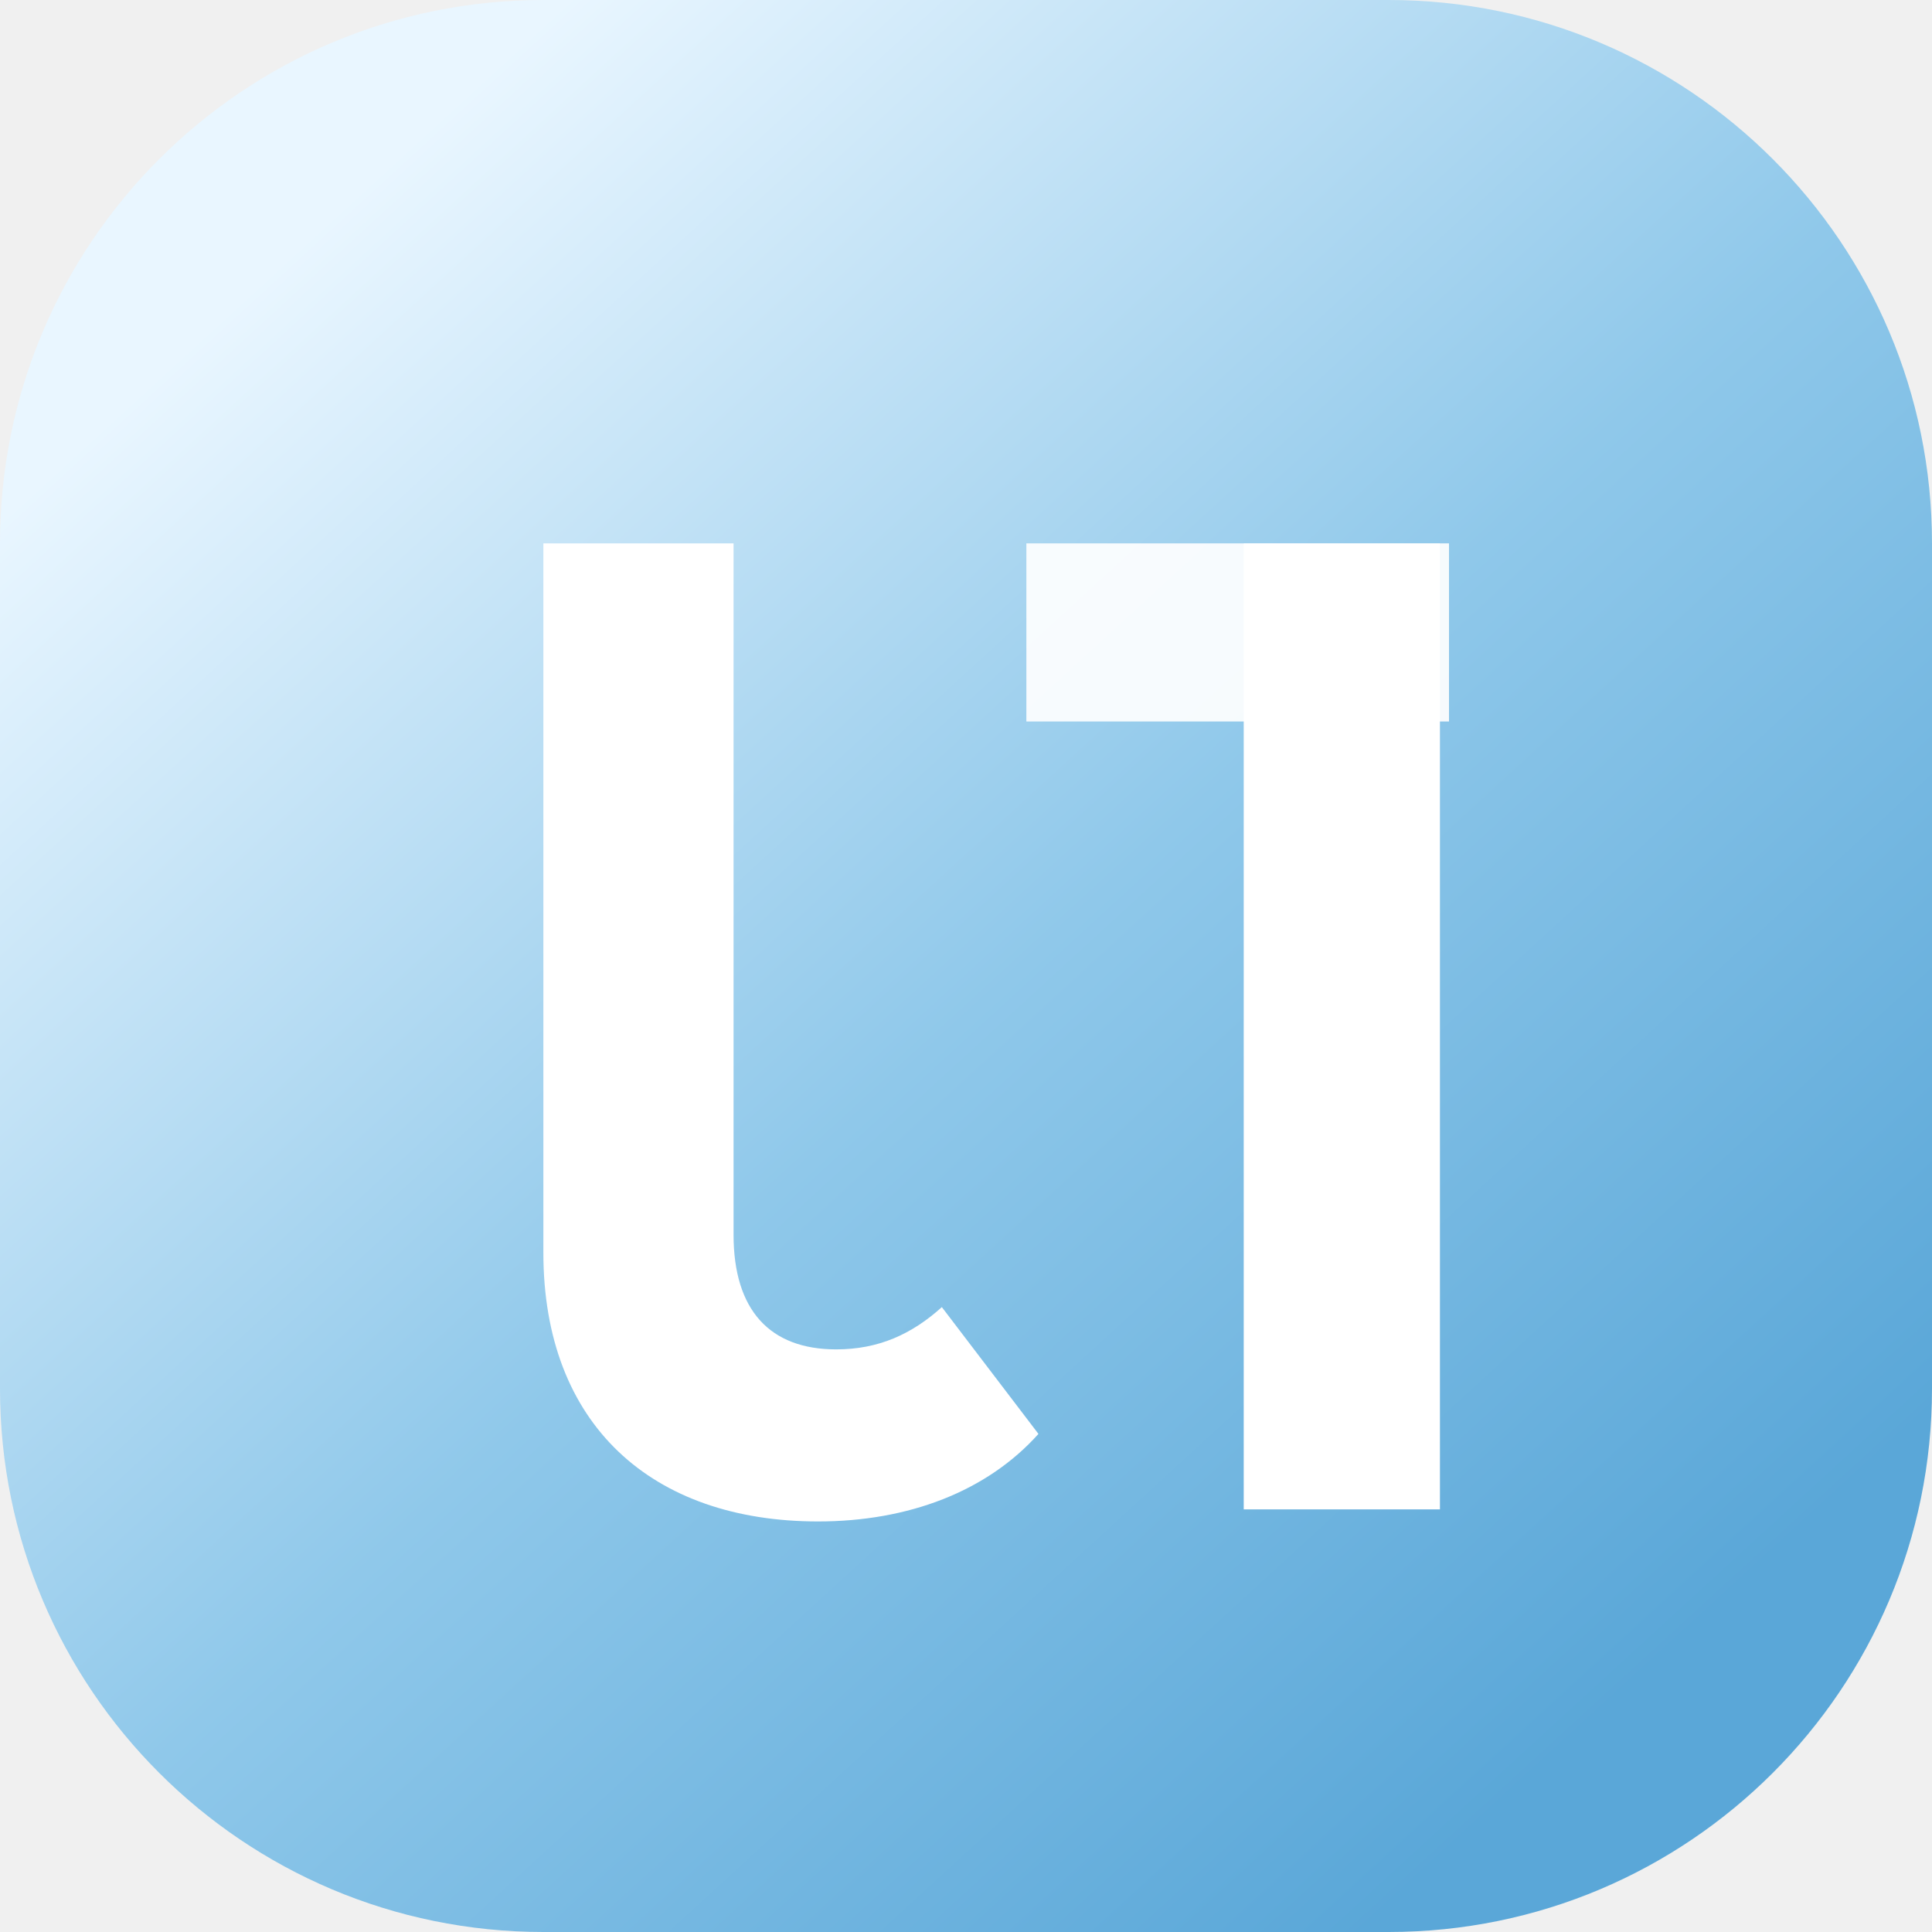
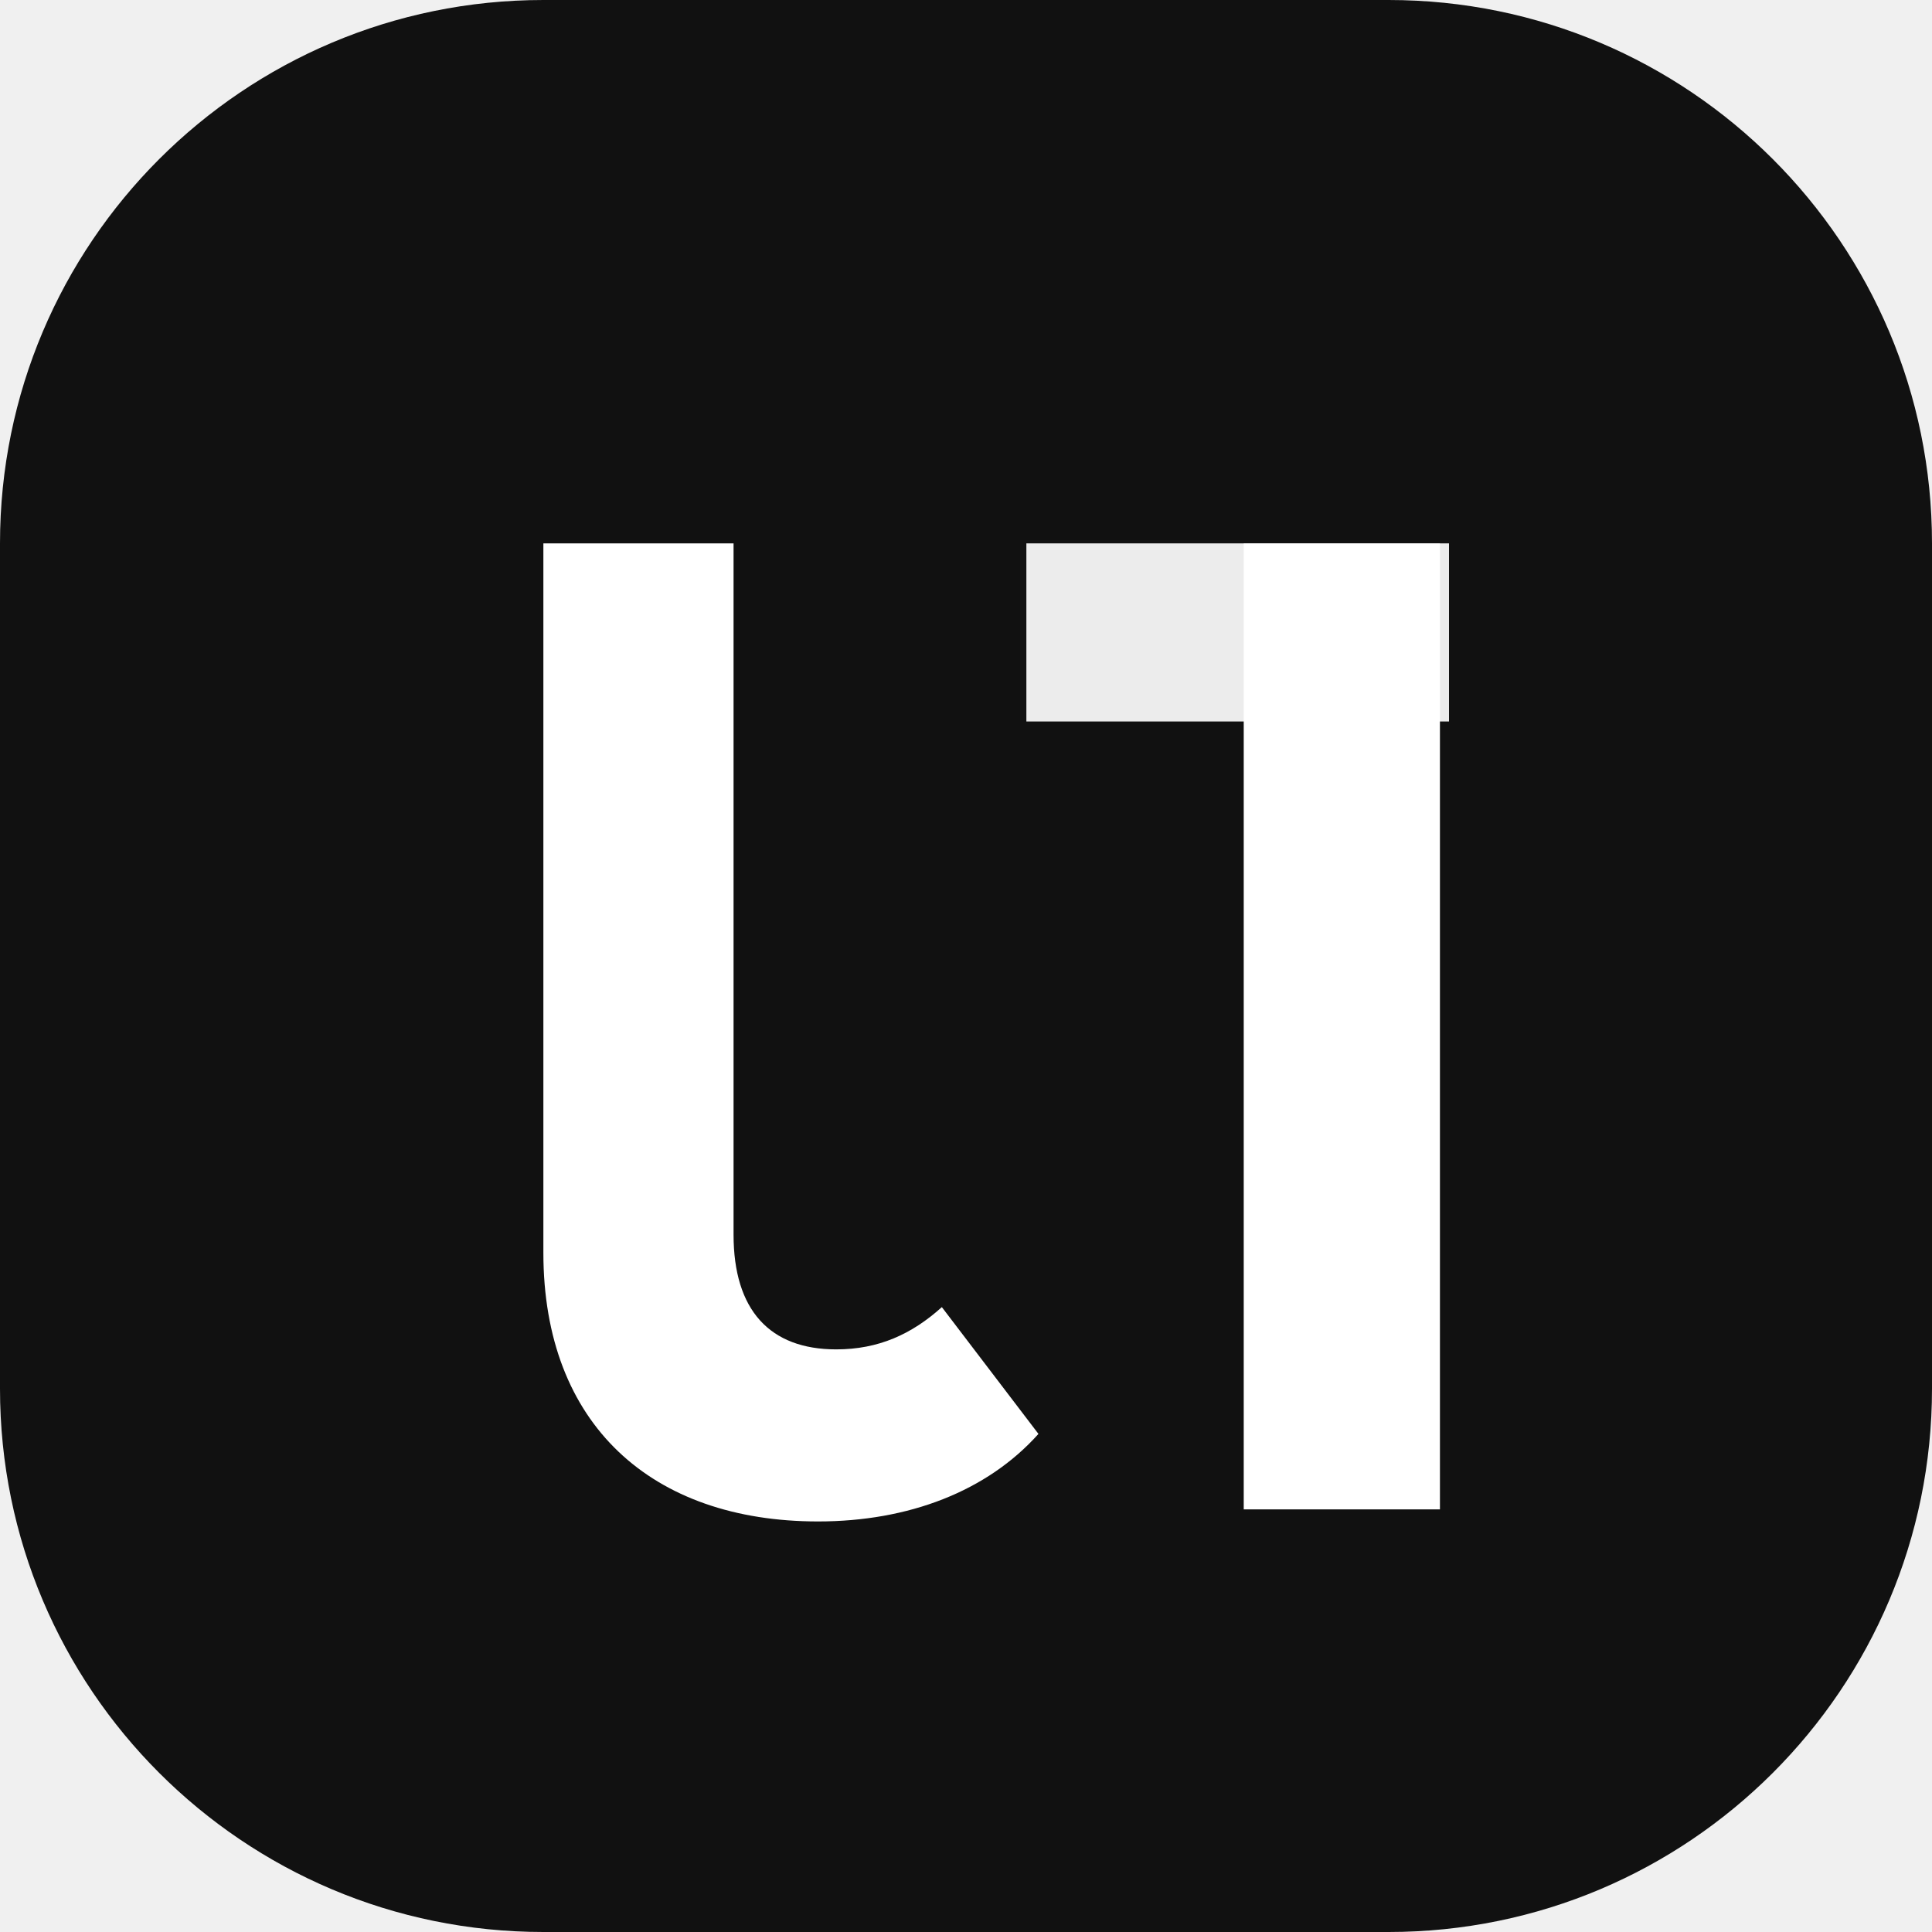
- <svg xmlns="http://www.w3.org/2000/svg" viewBox="0 0 64 64" role="img" aria-label="liaoliaojun">
-   <defs>
-     <linearGradient id="bg" x1="10" y1="8" x2="54" y2="56" gradientUnits="userSpaceOnUse">
-       <stop offset="0" stop-color="#e9f6ff" />
-       <stop offset="0.52" stop-color="#8fc8ea" />
-       <stop offset="1" stop-color="#5aa7d8" />
-     </linearGradient>
-   </defs>
-   <rect width="64" height="64" rx="18" fill="url(#bg)" />
+ <svg xmlns="http://www.w3.org/2000/svg" viewBox="0 0 64 64" role="img" aria-label="liaoliaojun 了了君">
+   <rect width="64" height="64" rx="18" fill="#111111" />
  <path d="M18 18v23.5c0 5.7 3.6 8.9 9.1 8.9 3 0 5.6-1 7.3-2.9l-3.2-4.2c-1 .9-2.1 1.4-3.5 1.4-2.2 0-3.4-1.3-3.4-3.8V18H18Zm23.2 0v32h6.5V18h-6.5Z" fill="#ffffff" />
  <path d="M34 18h14v5.9H34V18Z" fill="#ffffff" opacity="0.92" />
</svg>
